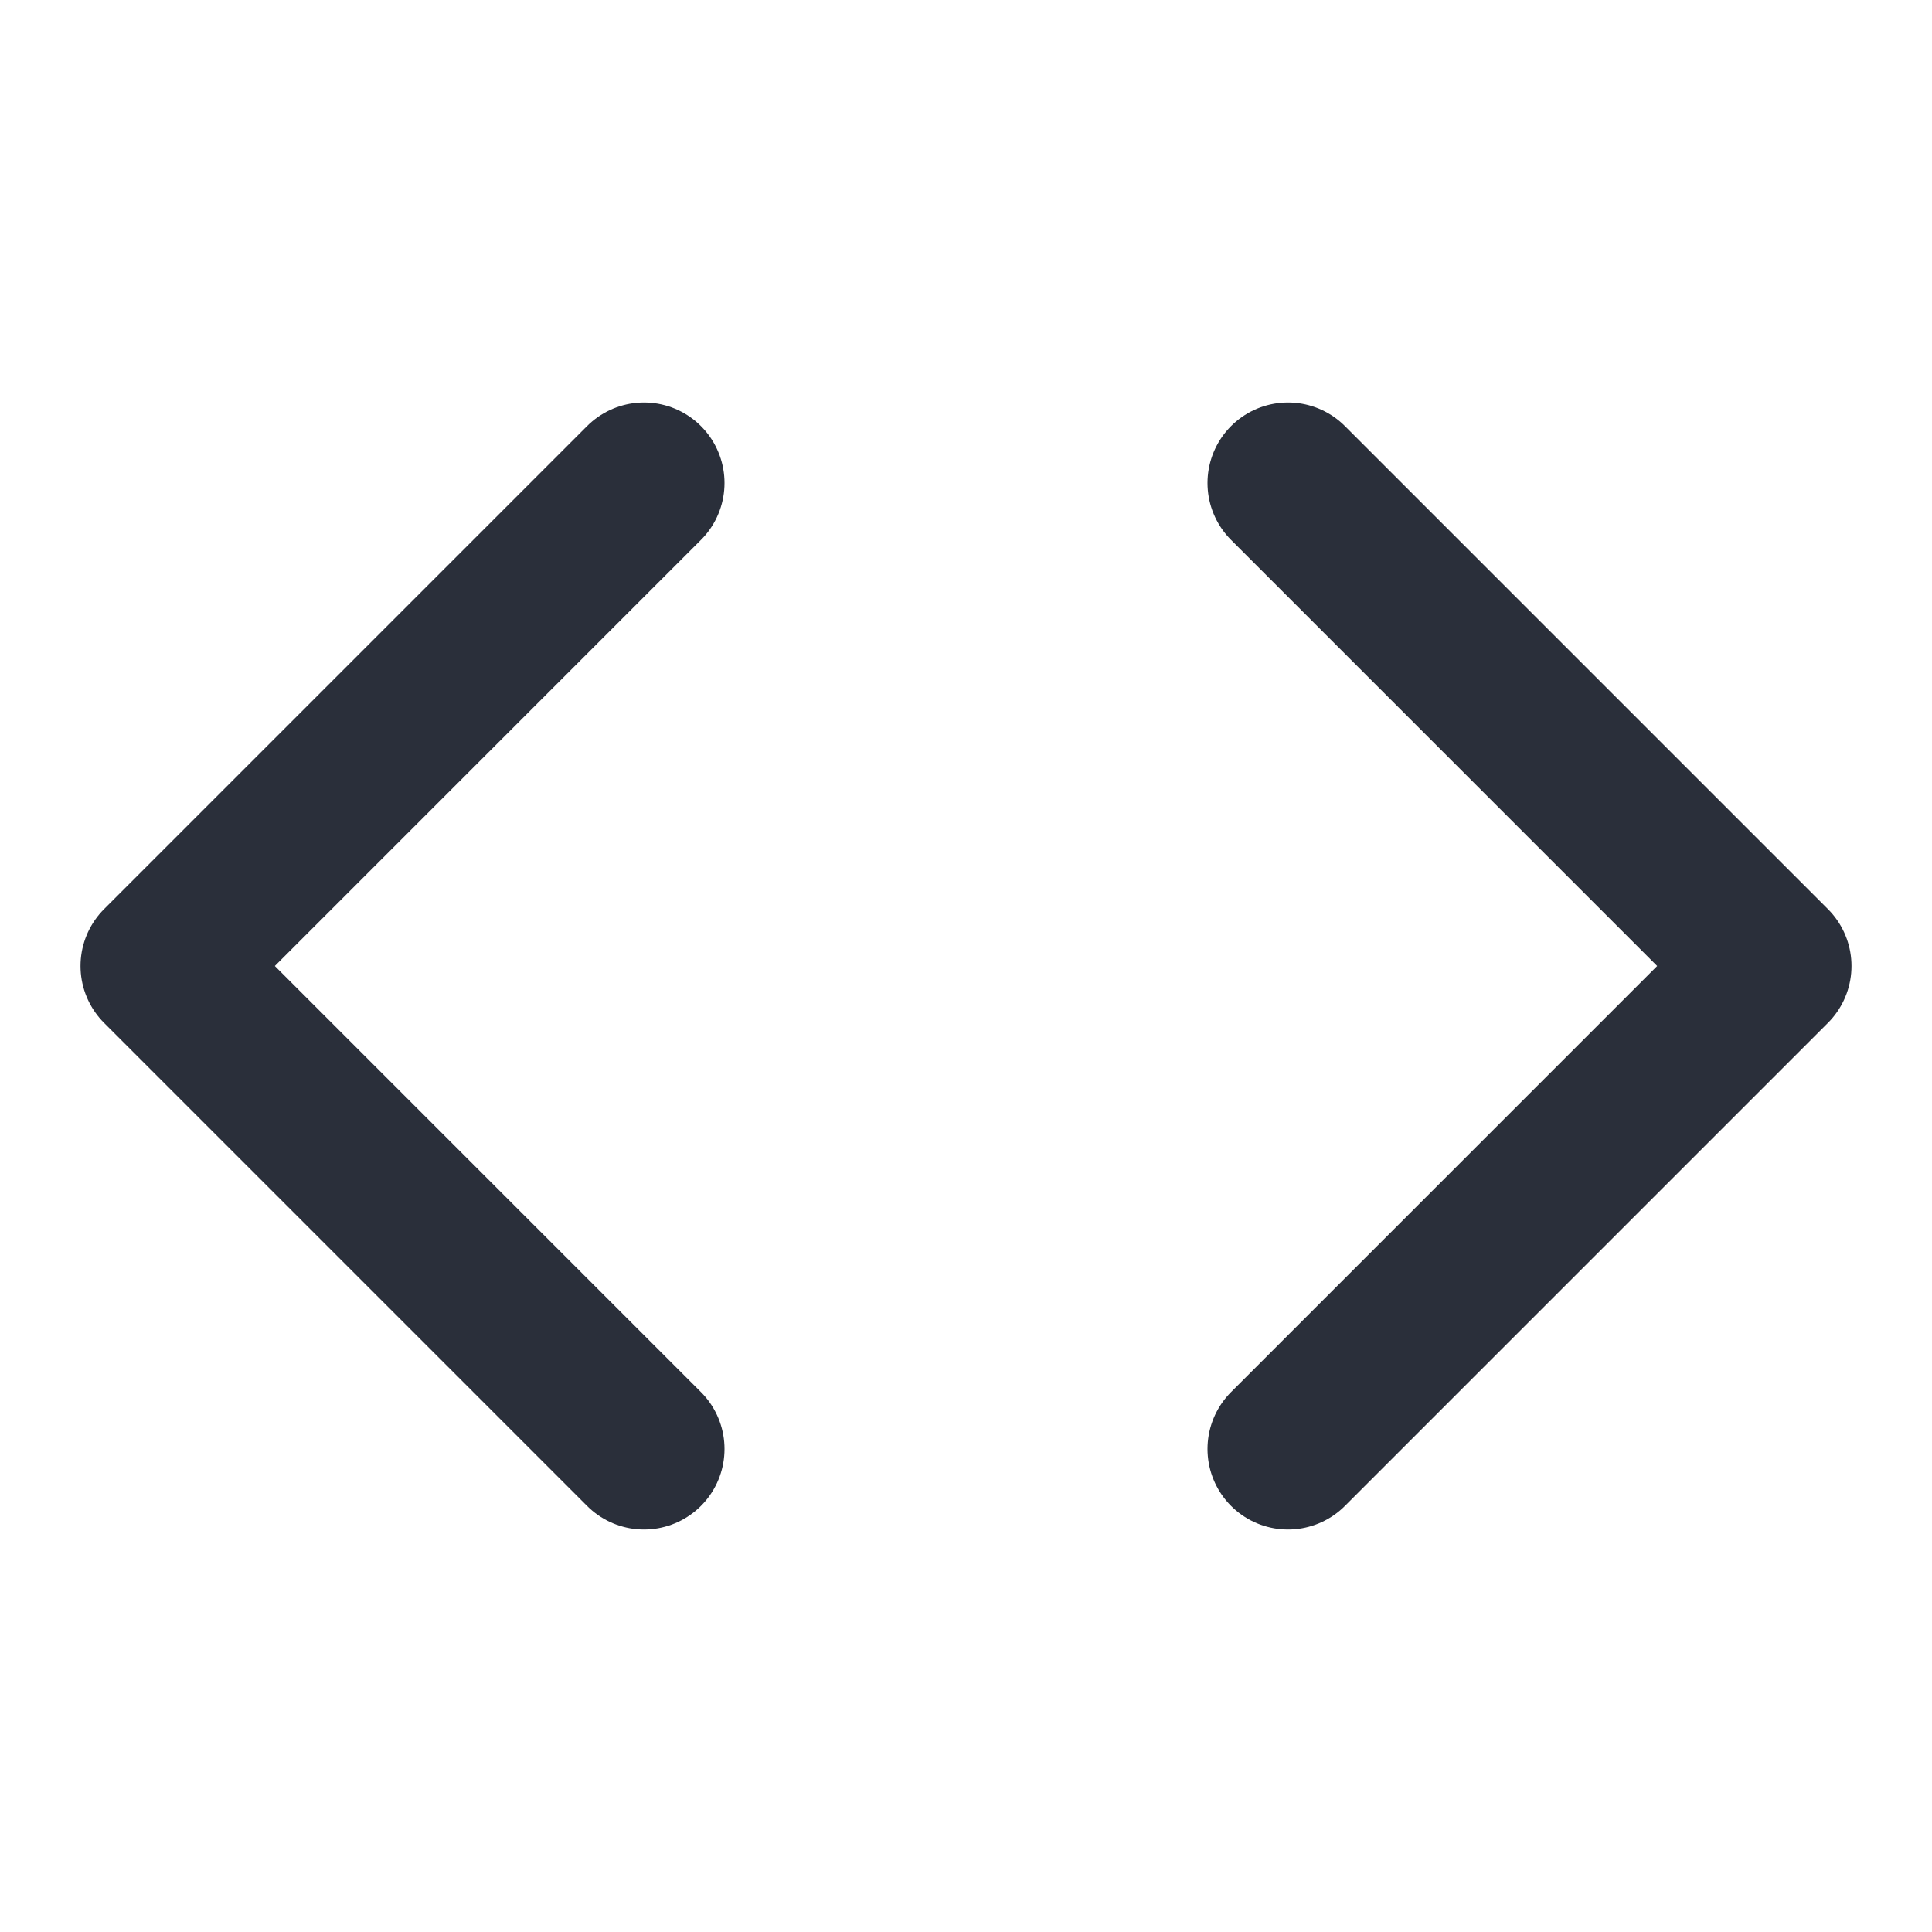
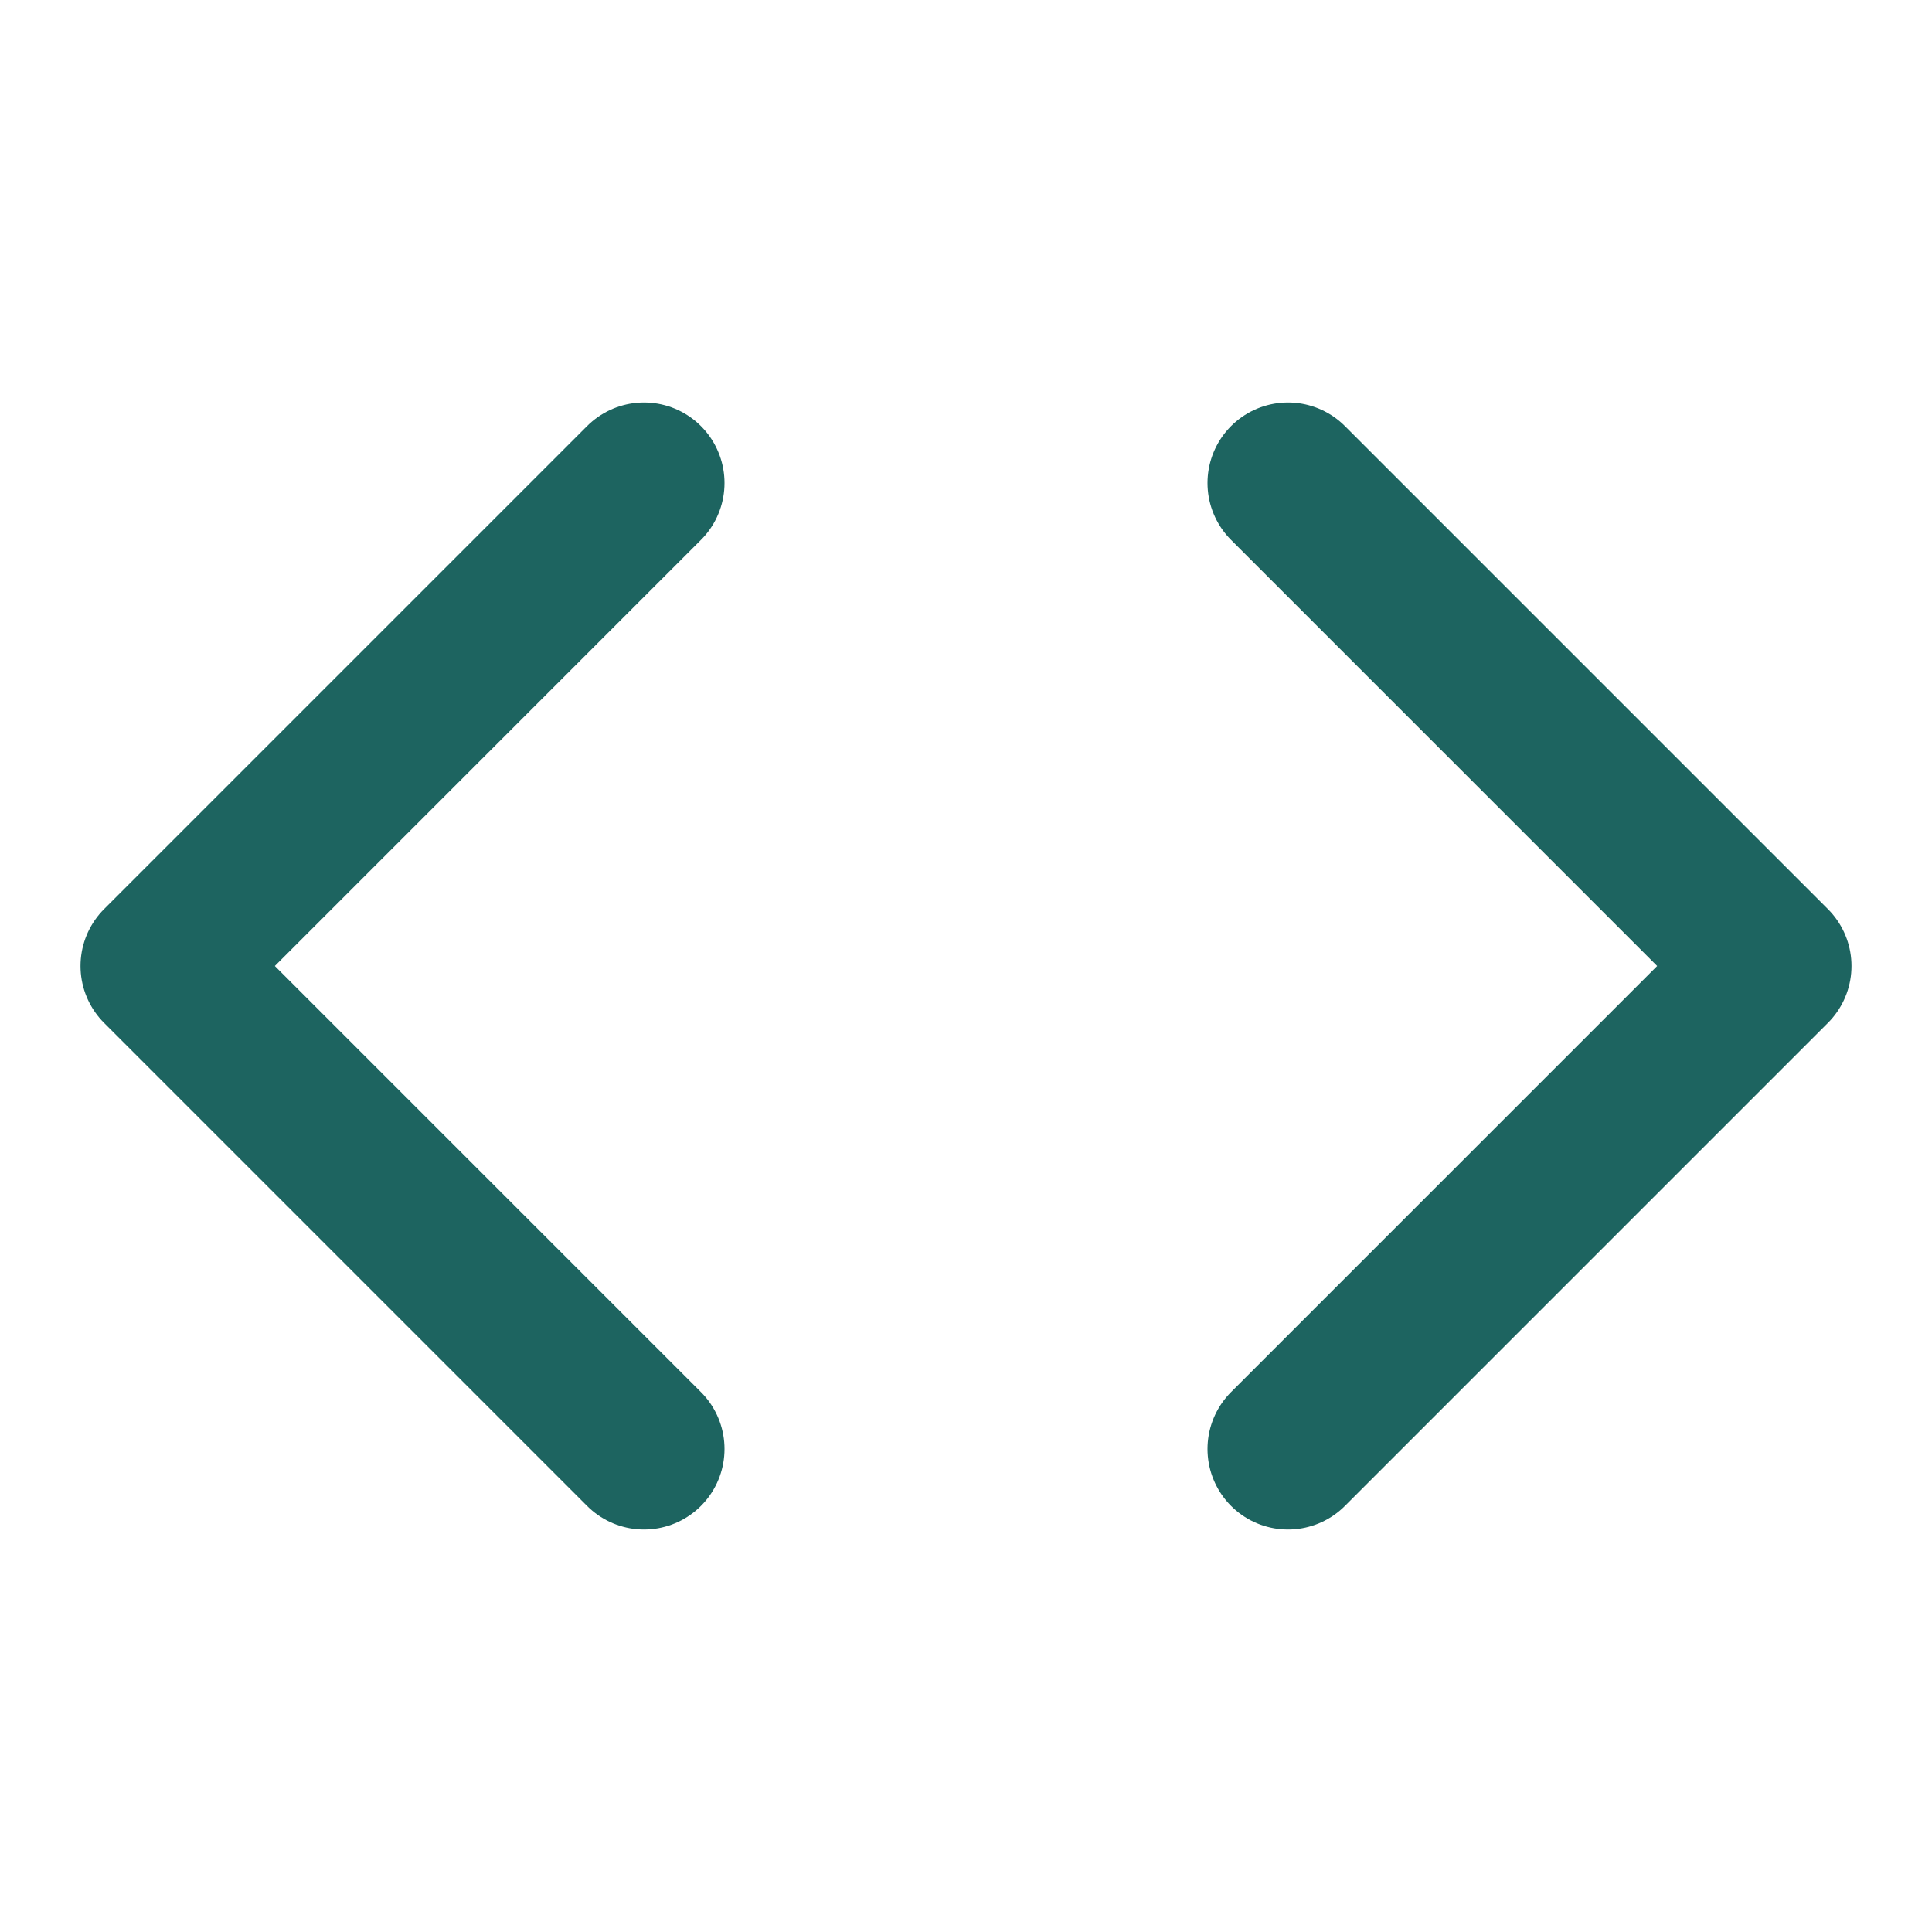
<svg xmlns="http://www.w3.org/2000/svg" preserveAspectRatio="none" width="100%" height="100%" overflow="visible" style="display: block;" viewBox="0 0 24 24" fill="none">
  <g id="Icon">
-     <path id="Vector" d="M16 18L22 12L16 6" stroke="#2a2f3a" stroke-width="2" stroke-linecap="round" stroke-linejoin="round" />
-     <path id="Vector_2" d="M8 6L2 12L8 18" stroke="#2a2f3a" stroke-width="2" stroke-linecap="round" stroke-linejoin="round" />
+     <path id="Vector" d="M16 18L22 12L16 6" stroke="#1d6460" stroke-width="2" stroke-linecap="round" stroke-linejoin="round" />
+     <path id="Vector_2" d="M8 6L2 12L8 18" stroke="#1d6460" stroke-width="2" stroke-linecap="round" stroke-linejoin="round" />
  </g>
</svg>
